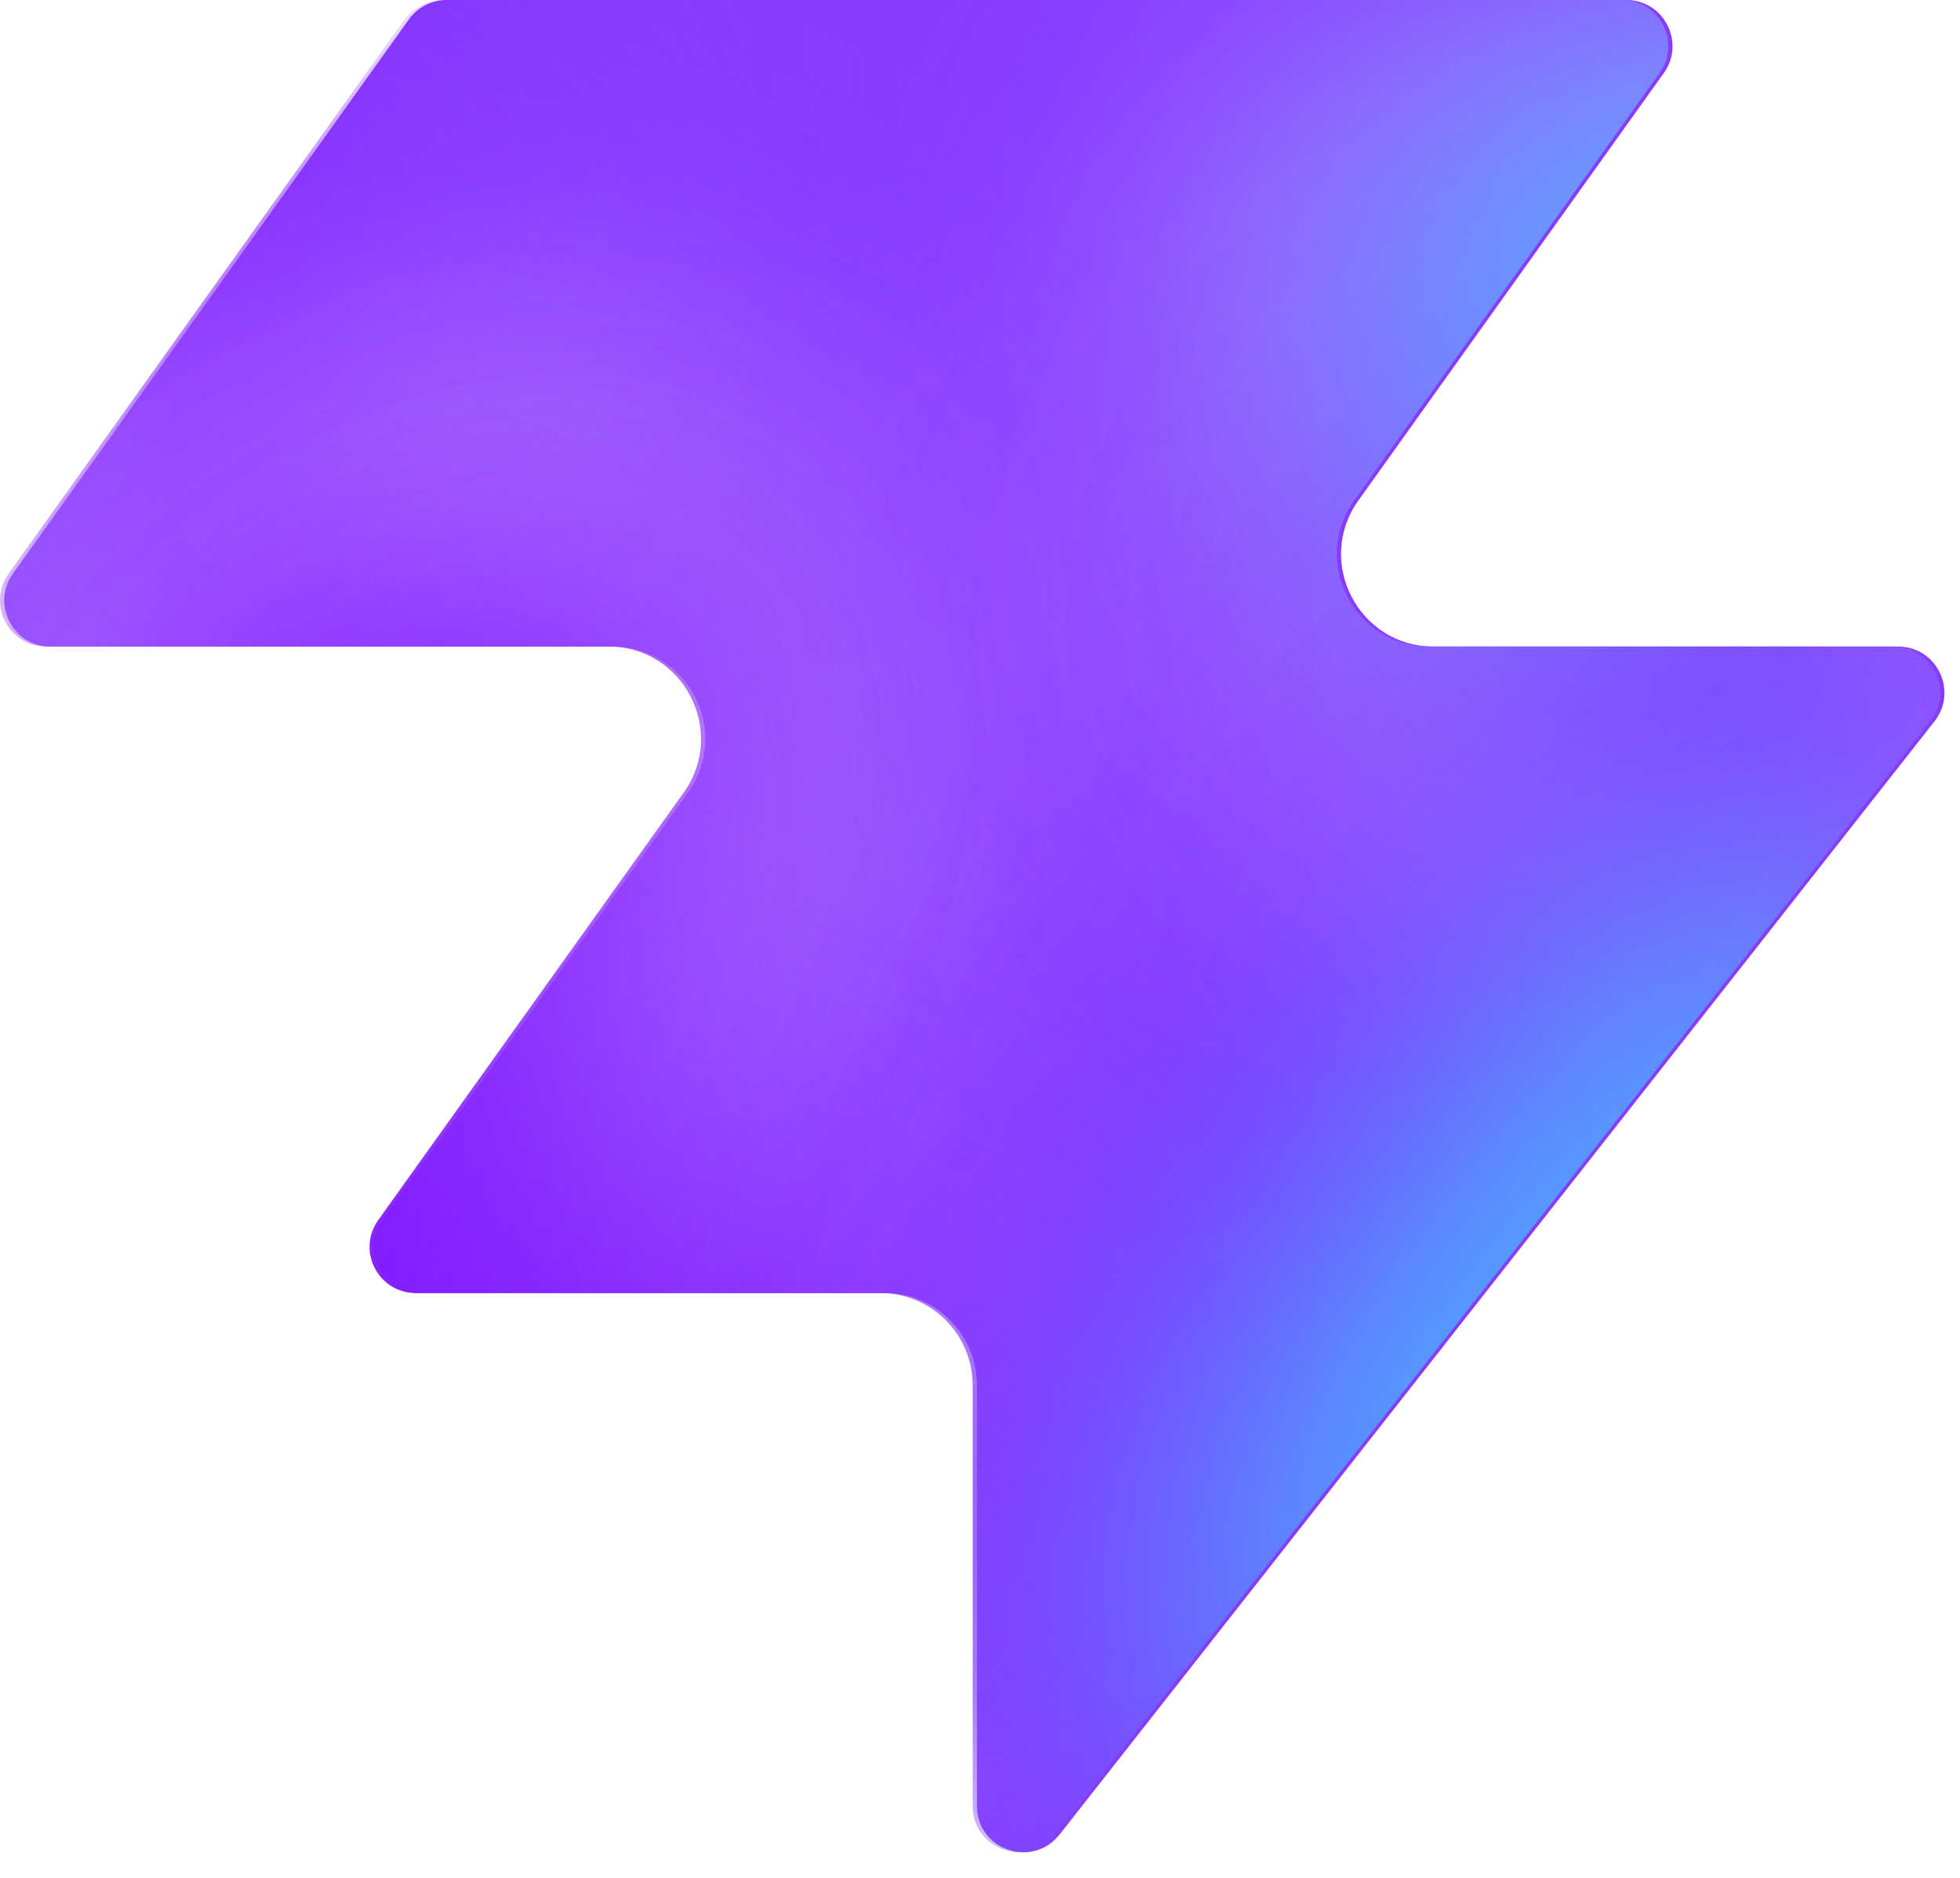
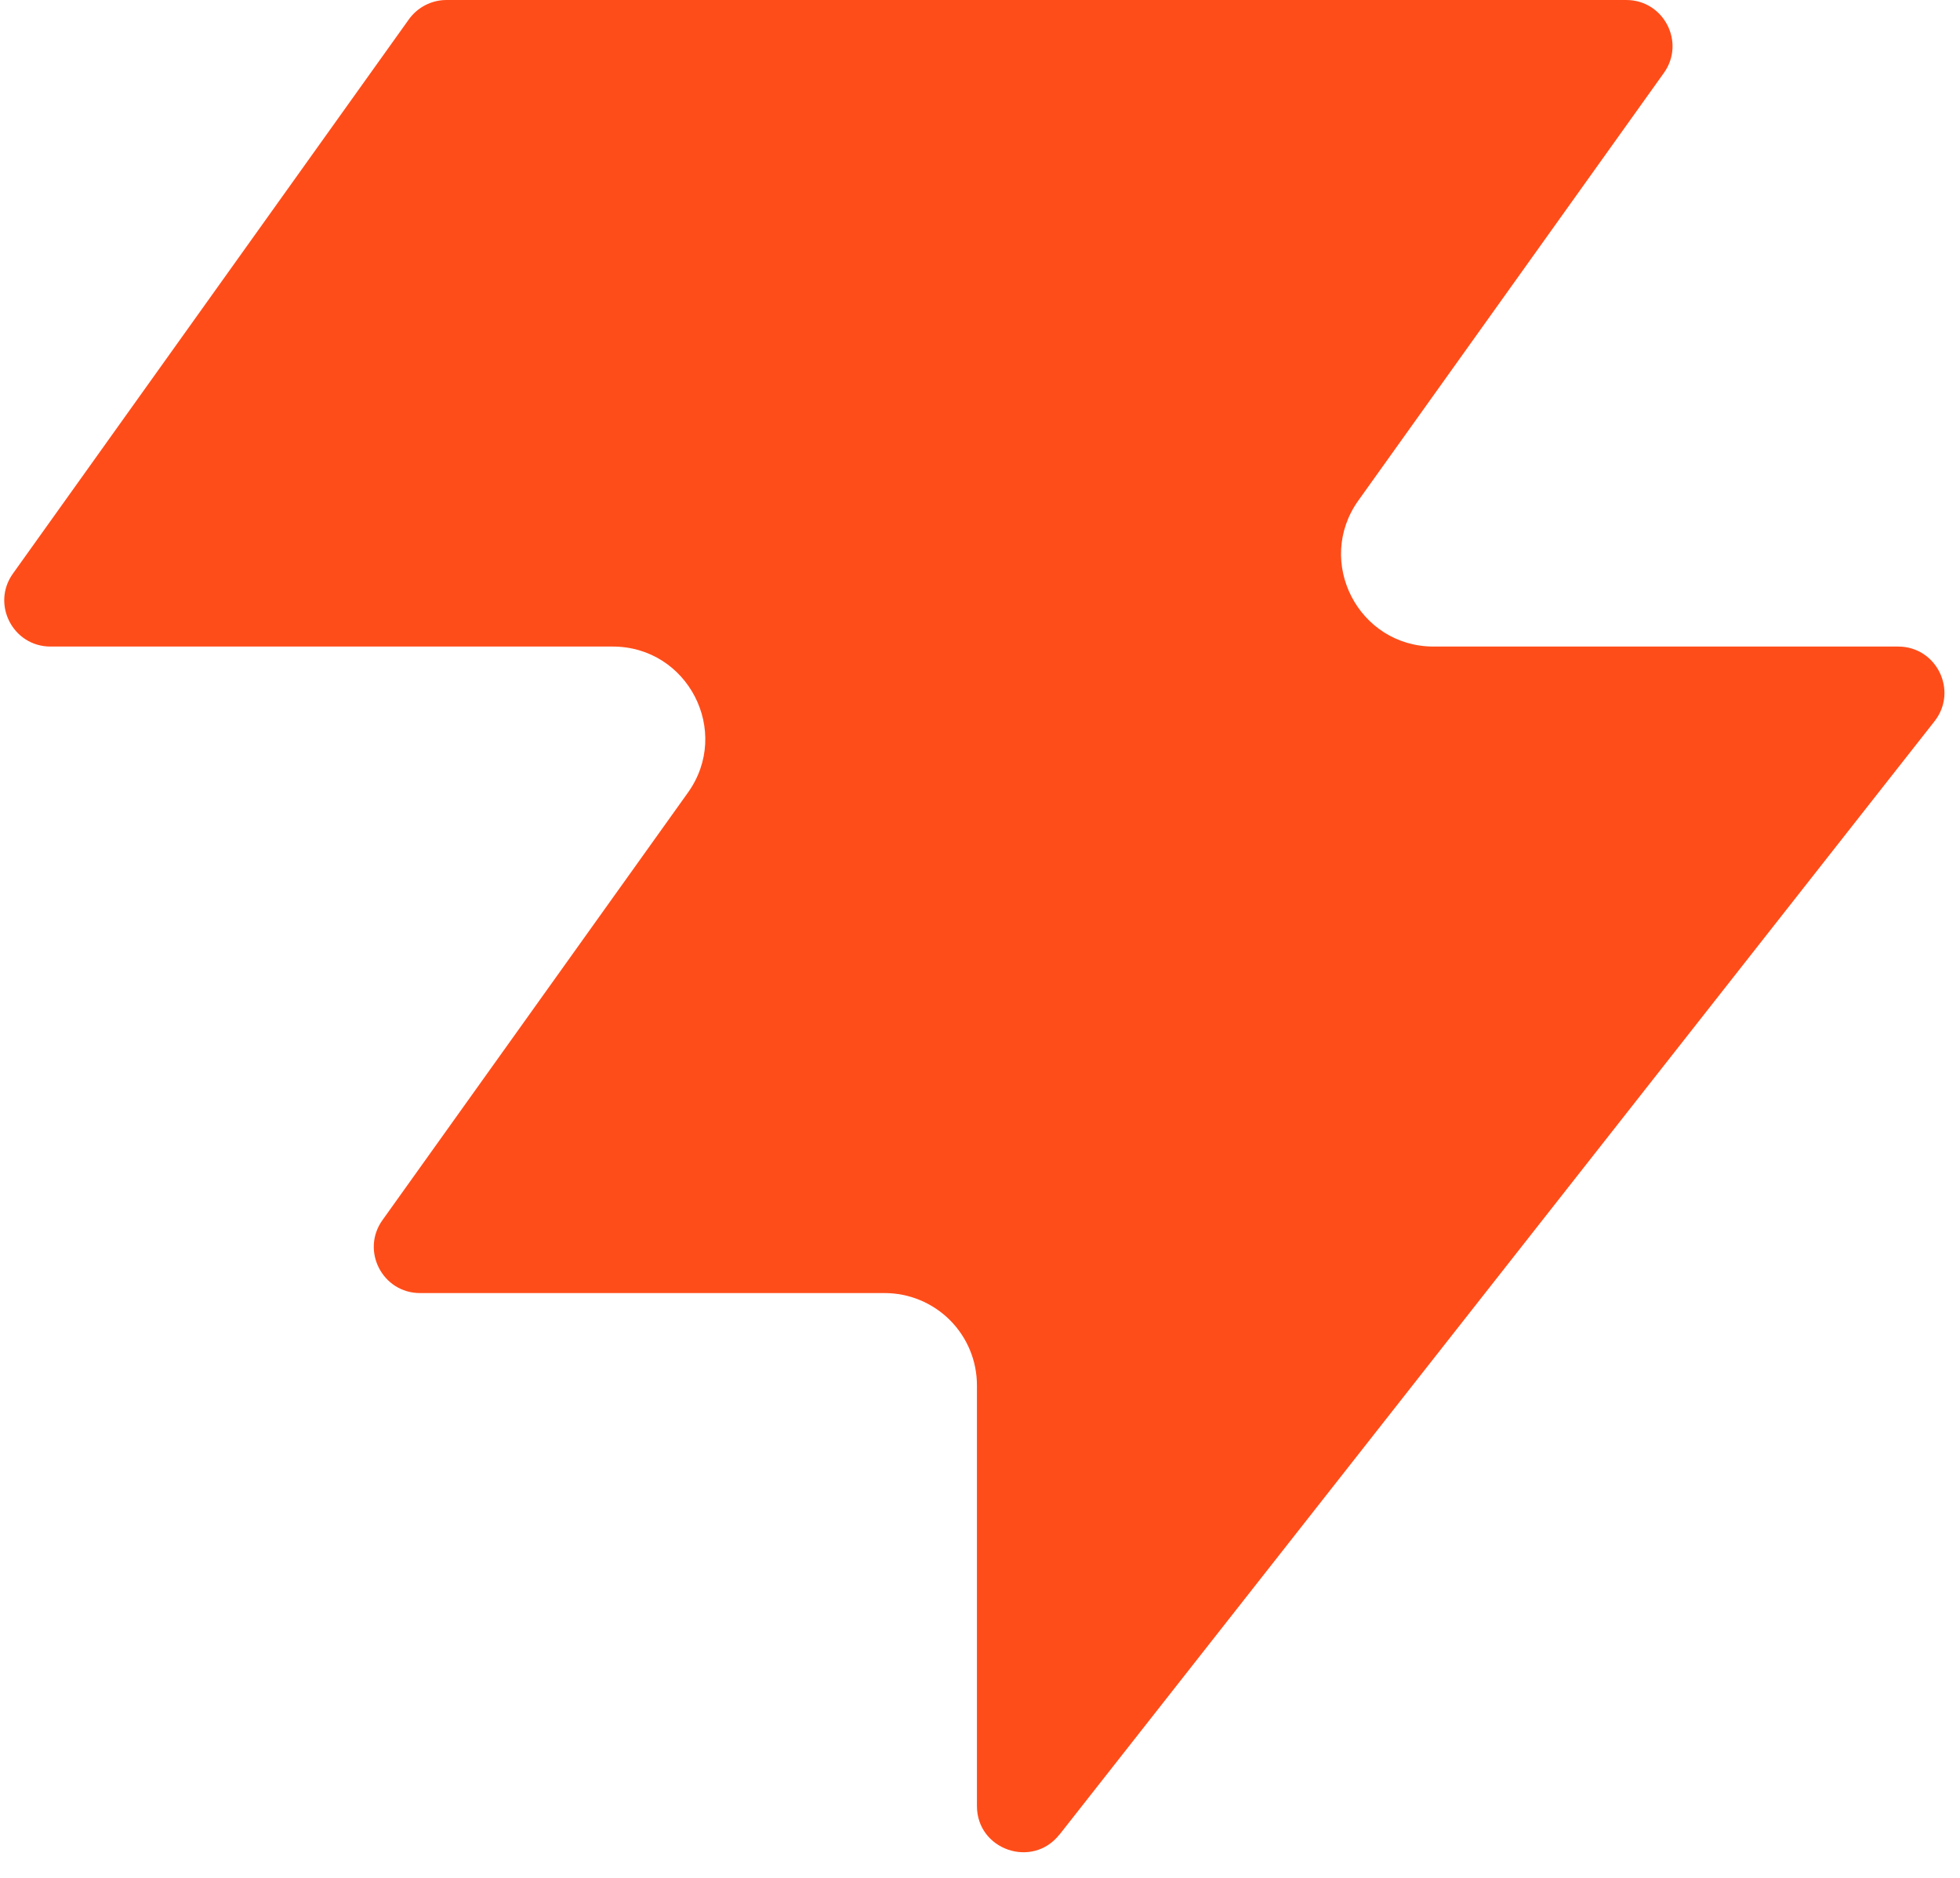
- <svg xmlns="http://www.w3.org/2000/svg" width="48" height="46" fill="none" viewBox="0 0 48 46">
-   <path fill="#863bff" d="M25.946 44.938c-.664.845-2.021.375-2.021-.698V33.937a2.26 2.26 0 0 0-2.262-2.262H10.287c-.92 0-1.456-1.04-.92-1.788l7.48-10.471c1.07-1.497 0-3.578-1.842-3.578H1.237c-.92 0-1.456-1.04-.92-1.788L10.013.474c.214-.297.556-.474.92-.474h28.894c.92 0 1.456 1.04.92 1.788l-7.48 10.471c-1.07 1.498 0 3.579 1.842 3.579h11.377c.943 0 1.473 1.088.89 1.83L25.947 44.94z" style="fill:#863bff;fill:color(display-p3 .525 .23 1);fill-opacity:1" />
-   <mask id="a" width="48" height="46" x="0" y="0" maskUnits="userSpaceOnUse" style="mask-type:alpha">
-     <path fill="#000" d="M25.842 44.938c-.664.844-2.021.375-2.021-.698V33.937a2.26 2.26 0 0 0-2.262-2.262H10.183c-.92 0-1.456-1.04-.92-1.788l7.48-10.471c1.07-1.498 0-3.579-1.842-3.579H1.133c-.92 0-1.456-1.04-.92-1.787L9.91.473c.214-.297.556-.474.92-.474h28.894c.92 0 1.456 1.04.92 1.788l-7.48 10.471c-1.07 1.498 0 3.578 1.842 3.578h11.377c.943 0 1.473 1.088.89 1.832L25.843 44.94z" style="fill:#000;fill-opacity:1" />
-   </mask>
-   <g mask="url(#a)">
-     <g filter="url(#b)">
-       <ellipse cx="5.508" cy="14.704" fill="#ede6ff" rx="5.508" ry="14.704" style="fill:#ede6ff;fill:color(display-p3 .927 .903 1);fill-opacity:1" transform="matrix(.00324 1 1 -.00324 -4.47 31.516)" />
-     </g>
-     <g filter="url(#c)">
-       <ellipse cx="10.399" cy="29.851" fill="#ede6ff" rx="10.399" ry="29.851" style="fill:#ede6ff;fill:color(display-p3 .927 .903 1);fill-opacity:1" transform="matrix(.00324 1 1 -.00324 -39.328 7.883)" />
-     </g>
-     <g filter="url(#d)">
-       <ellipse cx="5.508" cy="30.487" fill="#7e14ff" rx="5.508" ry="30.487" style="fill:#7e14ff;fill:color(display-p3 .492 .077 1);fill-opacity:1" transform="rotate(89.814 -25.913 -14.639)scale(1 -1)" />
-     </g>
-     <g filter="url(#e)">
-       <ellipse cx="5.508" cy="30.599" fill="#7e14ff" rx="5.508" ry="30.599" style="fill:#7e14ff;fill:color(display-p3 .492 .077 1);fill-opacity:1" transform="rotate(89.814 -32.644 -3.334)scale(1 -1)" />
-     </g>
-     <g filter="url(#f)">
-       <ellipse cx="5.508" cy="30.599" fill="#7e14ff" rx="5.508" ry="30.599" style="fill:#7e14ff;fill:color(display-p3 .492 .077 1);fill-opacity:1" transform="matrix(.00324 1 1 -.00324 -34.34 30.47)" />
-     </g>
-     <g filter="url(#g)">
-       <ellipse cx="14.072" cy="22.078" fill="#ede6ff" rx="14.072" ry="22.078" style="fill:#ede6ff;fill:color(display-p3 .927 .903 1);fill-opacity:1" transform="rotate(93.35 24.506 48.493)scale(-1 1)" />
-     </g>
-     <g filter="url(#h)">
-       <ellipse cx="3.47" cy="21.501" fill="#7e14ff" rx="3.47" ry="21.501" style="fill:#7e14ff;fill:color(display-p3 .492 .077 1);fill-opacity:1" transform="rotate(89.009 28.708 47.59)scale(-1 1)" />
-     </g>
-     <g filter="url(#i)">
-       <ellipse cx="3.47" cy="21.501" fill="#7e14ff" rx="3.47" ry="21.501" style="fill:#7e14ff;fill:color(display-p3 .492 .077 1);fill-opacity:1" transform="rotate(89.009 28.708 47.59)scale(-1 1)" />
-     </g>
-     <g filter="url(#j)">
-       <ellipse cx=".387" cy="8.972" fill="#7e14ff" rx="4.407" ry="29.108" style="fill:#7e14ff;fill:color(display-p3 .492 .077 1);fill-opacity:1" transform="rotate(39.51 .387 8.972)" />
-     </g>
-     <g filter="url(#k)">
-       <ellipse cx="47.523" cy="-6.092" fill="#7e14ff" rx="4.407" ry="29.108" style="fill:#7e14ff;fill:color(display-p3 .492 .077 1);fill-opacity:1" transform="rotate(37.892 47.523 -6.092)" />
-     </g>
-     <g filter="url(#l)">
-       <ellipse cx="41.412" cy="6.333" fill="#47bfff" rx="5.971" ry="9.665" style="fill:#47bfff;fill:color(display-p3 .28 .748 1);fill-opacity:1" transform="rotate(37.892 41.412 6.333)" />
-     </g>
-     <g filter="url(#m)">
-       <ellipse cx="-1.879" cy="38.332" fill="#7e14ff" rx="4.407" ry="29.108" style="fill:#7e14ff;fill:color(display-p3 .492 .077 1);fill-opacity:1" transform="rotate(37.892 -1.88 38.332)" />
-     </g>
-     <g filter="url(#n)">
-       <ellipse cx="-1.879" cy="38.332" fill="#7e14ff" rx="4.407" ry="29.108" style="fill:#7e14ff;fill:color(display-p3 .492 .077 1);fill-opacity:1" transform="rotate(37.892 -1.88 38.332)" />
-     </g>
-     <g filter="url(#o)">
-       <ellipse cx="35.651" cy="29.907" fill="#7e14ff" rx="4.407" ry="29.108" style="fill:#7e14ff;fill:color(display-p3 .492 .077 1);fill-opacity:1" transform="rotate(37.892 35.651 29.907)" />
-     </g>
-     <g filter="url(#p)">
-       <ellipse cx="38.418" cy="32.4" fill="#47bfff" rx="5.971" ry="15.297" style="fill:#47bfff;fill:color(display-p3 .28 .748 1);fill-opacity:1" transform="rotate(37.892 38.418 32.4)" />
-     </g>
-   </g>
-   <defs>
-     <filter id="b" width="60.045" height="41.654" x="-19.77" y="16.149" color-interpolation-filters="sRGB" filterUnits="userSpaceOnUse">
-       <feFlood flood-opacity="0" result="BackgroundImageFix" />
-       <feBlend in="SourceGraphic" in2="BackgroundImageFix" result="shape" />
-       <feGaussianBlur result="effect1_foregroundBlur_2002_17158" stdDeviation="7.659" />
-     </filter>
-     <filter id="c" width="90.34" height="51.437" x="-54.613" y="-7.533" color-interpolation-filters="sRGB" filterUnits="userSpaceOnUse">
-       <feFlood flood-opacity="0" result="BackgroundImageFix" />
-       <feBlend in="SourceGraphic" in2="BackgroundImageFix" result="shape" />
-       <feGaussianBlur result="effect1_foregroundBlur_2002_17158" stdDeviation="7.659" />
-     </filter>
-     <filter id="d" width="79.355" height="29.4" x="-49.64" y="2.03" color-interpolation-filters="sRGB" filterUnits="userSpaceOnUse">
-       <feFlood flood-opacity="0" result="BackgroundImageFix" />
-       <feBlend in="SourceGraphic" in2="BackgroundImageFix" result="shape" />
-       <feGaussianBlur result="effect1_foregroundBlur_2002_17158" stdDeviation="4.596" />
-     </filter>
-     <filter id="e" width="79.579" height="29.4" x="-45.045" y="20.029" color-interpolation-filters="sRGB" filterUnits="userSpaceOnUse">
-       <feFlood flood-opacity="0" result="BackgroundImageFix" />
-       <feBlend in="SourceGraphic" in2="BackgroundImageFix" result="shape" />
-       <feGaussianBlur result="effect1_foregroundBlur_2002_17158" stdDeviation="4.596" />
-     </filter>
-     <filter id="f" width="79.579" height="29.4" x="-43.513" y="21.178" color-interpolation-filters="sRGB" filterUnits="userSpaceOnUse">
-       <feFlood flood-opacity="0" result="BackgroundImageFix" />
-       <feBlend in="SourceGraphic" in2="BackgroundImageFix" result="shape" />
-       <feGaussianBlur result="effect1_foregroundBlur_2002_17158" stdDeviation="4.596" />
-     </filter>
-     <filter id="g" width="74.749" height="58.852" x="15.756" y="-17.901" color-interpolation-filters="sRGB" filterUnits="userSpaceOnUse">
-       <feFlood flood-opacity="0" result="BackgroundImageFix" />
-       <feBlend in="SourceGraphic" in2="BackgroundImageFix" result="shape" />
-       <feGaussianBlur result="effect1_foregroundBlur_2002_17158" stdDeviation="7.659" />
-     </filter>
-     <filter id="h" width="61.377" height="25.362" x="23.548" y="2.284" color-interpolation-filters="sRGB" filterUnits="userSpaceOnUse">
-       <feFlood flood-opacity="0" result="BackgroundImageFix" />
-       <feBlend in="SourceGraphic" in2="BackgroundImageFix" result="shape" />
-       <feGaussianBlur result="effect1_foregroundBlur_2002_17158" stdDeviation="4.596" />
-     </filter>
-     <filter id="i" width="61.377" height="25.362" x="23.548" y="2.284" color-interpolation-filters="sRGB" filterUnits="userSpaceOnUse">
-       <feFlood flood-opacity="0" result="BackgroundImageFix" />
-       <feBlend in="SourceGraphic" in2="BackgroundImageFix" result="shape" />
-       <feGaussianBlur result="effect1_foregroundBlur_2002_17158" stdDeviation="4.596" />
-     </filter>
-     <filter id="j" width="56.045" height="63.649" x="-27.636" y="-22.853" color-interpolation-filters="sRGB" filterUnits="userSpaceOnUse">
-       <feFlood flood-opacity="0" result="BackgroundImageFix" />
-       <feBlend in="SourceGraphic" in2="BackgroundImageFix" result="shape" />
-       <feGaussianBlur result="effect1_foregroundBlur_2002_17158" stdDeviation="4.596" />
-     </filter>
-     <filter id="k" width="54.814" height="64.646" x="20.116" y="-38.415" color-interpolation-filters="sRGB" filterUnits="userSpaceOnUse">
-       <feFlood flood-opacity="0" result="BackgroundImageFix" />
-       <feBlend in="SourceGraphic" in2="BackgroundImageFix" result="shape" />
-       <feGaussianBlur result="effect1_foregroundBlur_2002_17158" stdDeviation="4.596" />
-     </filter>
-     <filter id="l" width="33.541" height="35.313" x="24.641" y="-11.323" color-interpolation-filters="sRGB" filterUnits="userSpaceOnUse">
-       <feFlood flood-opacity="0" result="BackgroundImageFix" />
-       <feBlend in="SourceGraphic" in2="BackgroundImageFix" result="shape" />
-       <feGaussianBlur result="effect1_foregroundBlur_2002_17158" stdDeviation="4.596" />
-     </filter>
-     <filter id="m" width="54.814" height="64.646" x="-29.286" y="6.009" color-interpolation-filters="sRGB" filterUnits="userSpaceOnUse">
-       <feFlood flood-opacity="0" result="BackgroundImageFix" />
-       <feBlend in="SourceGraphic" in2="BackgroundImageFix" result="shape" />
-       <feGaussianBlur result="effect1_foregroundBlur_2002_17158" stdDeviation="4.596" />
-     </filter>
-     <filter id="n" width="54.814" height="64.646" x="-29.286" y="6.009" color-interpolation-filters="sRGB" filterUnits="userSpaceOnUse">
-       <feFlood flood-opacity="0" result="BackgroundImageFix" />
-       <feBlend in="SourceGraphic" in2="BackgroundImageFix" result="shape" />
-       <feGaussianBlur result="effect1_foregroundBlur_2002_17158" stdDeviation="4.596" />
-     </filter>
-     <filter id="o" width="54.814" height="64.646" x="8.244" y="-2.416" color-interpolation-filters="sRGB" filterUnits="userSpaceOnUse">
-       <feFlood flood-opacity="0" result="BackgroundImageFix" />
-       <feBlend in="SourceGraphic" in2="BackgroundImageFix" result="shape" />
-       <feGaussianBlur result="effect1_foregroundBlur_2002_17158" stdDeviation="4.596" />
-     </filter>
-     <filter id="p" width="39.409" height="43.623" x="18.713" y="10.588" color-interpolation-filters="sRGB" filterUnits="userSpaceOnUse">
-       <feFlood flood-opacity="0" result="BackgroundImageFix" />
-       <feBlend in="SourceGraphic" in2="BackgroundImageFix" result="shape" />
-       <feGaussianBlur result="effect1_foregroundBlur_2002_17158" stdDeviation="4.596" />
-     </filter>
-   </defs>
+ <svg xmlns="http://www.w3.org/2000/svg" width="48" height="46" viewBox="0 0 48 46">
+   <path fill="#ff4d1a" d="M25.946 44.938c-.664.845-2.021.375-2.021-.698V33.937a2.26 2.26 0 0 0-2.262-2.262H10.287c-.92 0-1.456-1.04-.92-1.788l7.48-10.471c1.07-1.497 0-3.578-1.842-3.578H1.237c-.92 0-1.456-1.04-.92-1.788L10.013.474c.214-.297.556-.474.92-.474h28.894c.92 0 1.456 1.04.92 1.788l-7.48 10.471c-1.07 1.498 0 3.579 1.842 3.579h11.377c.943 0 1.473 1.088.89 1.83L25.947 44.94z" />
</svg>
